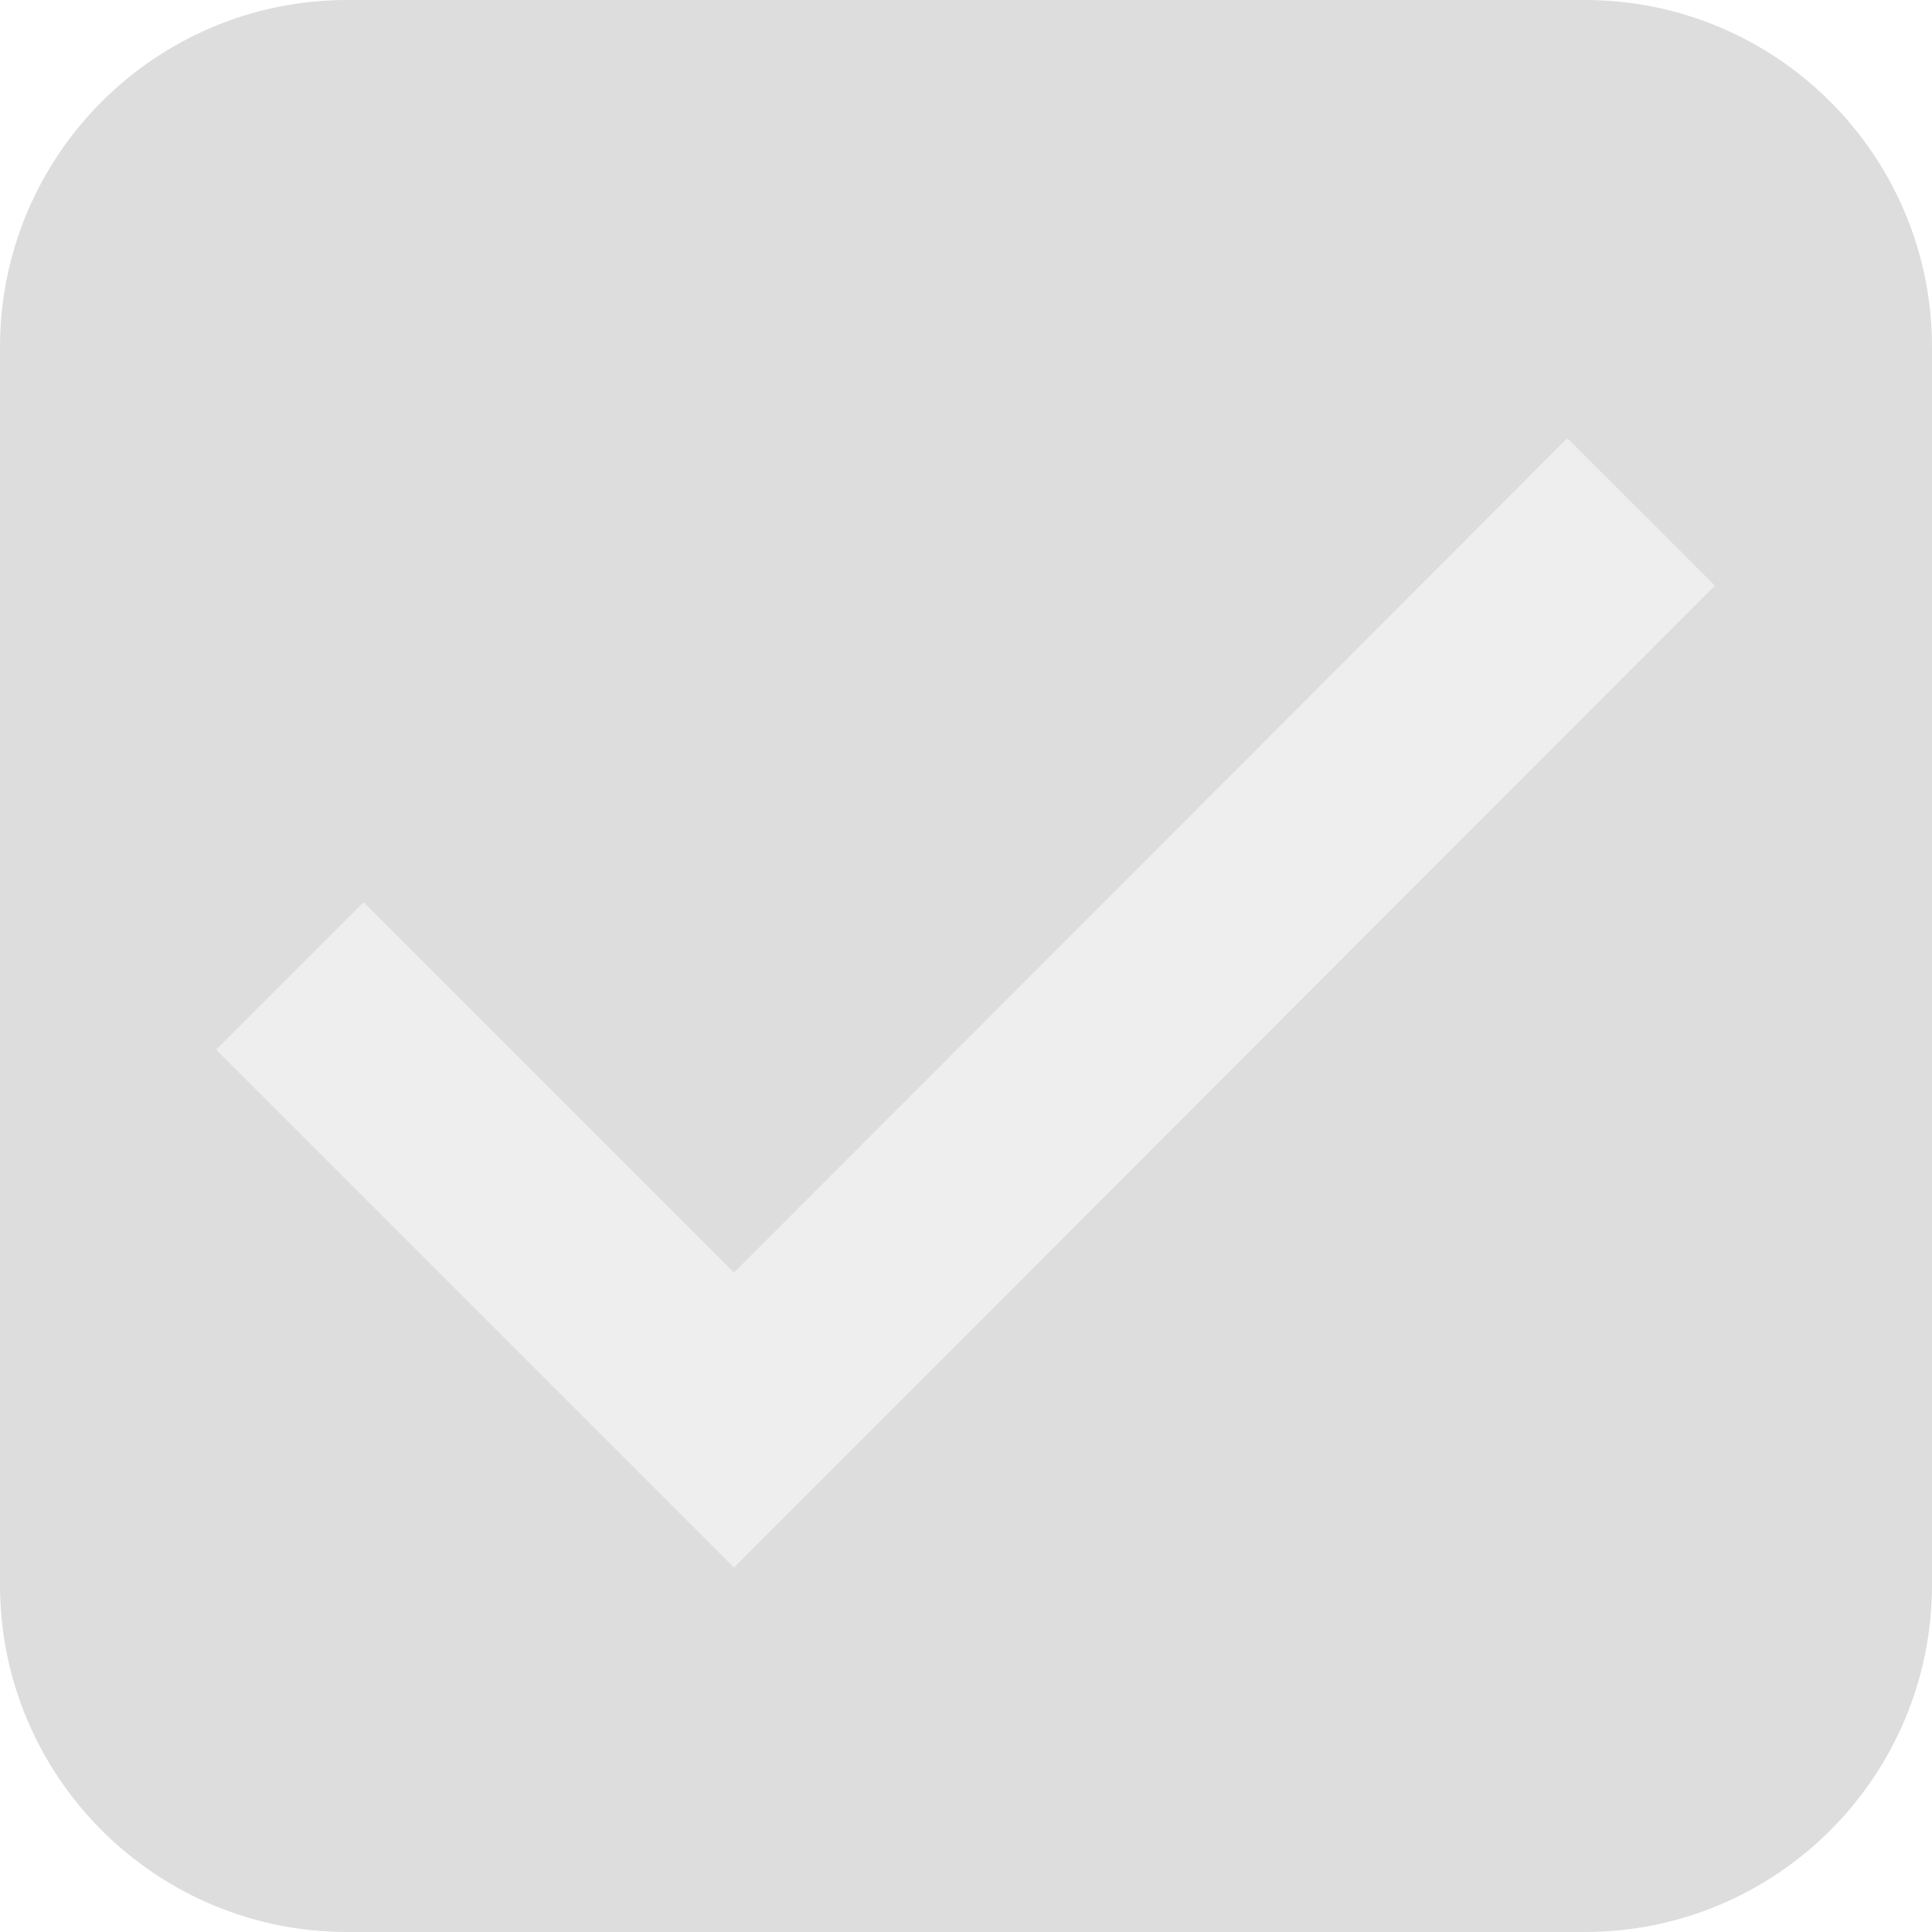
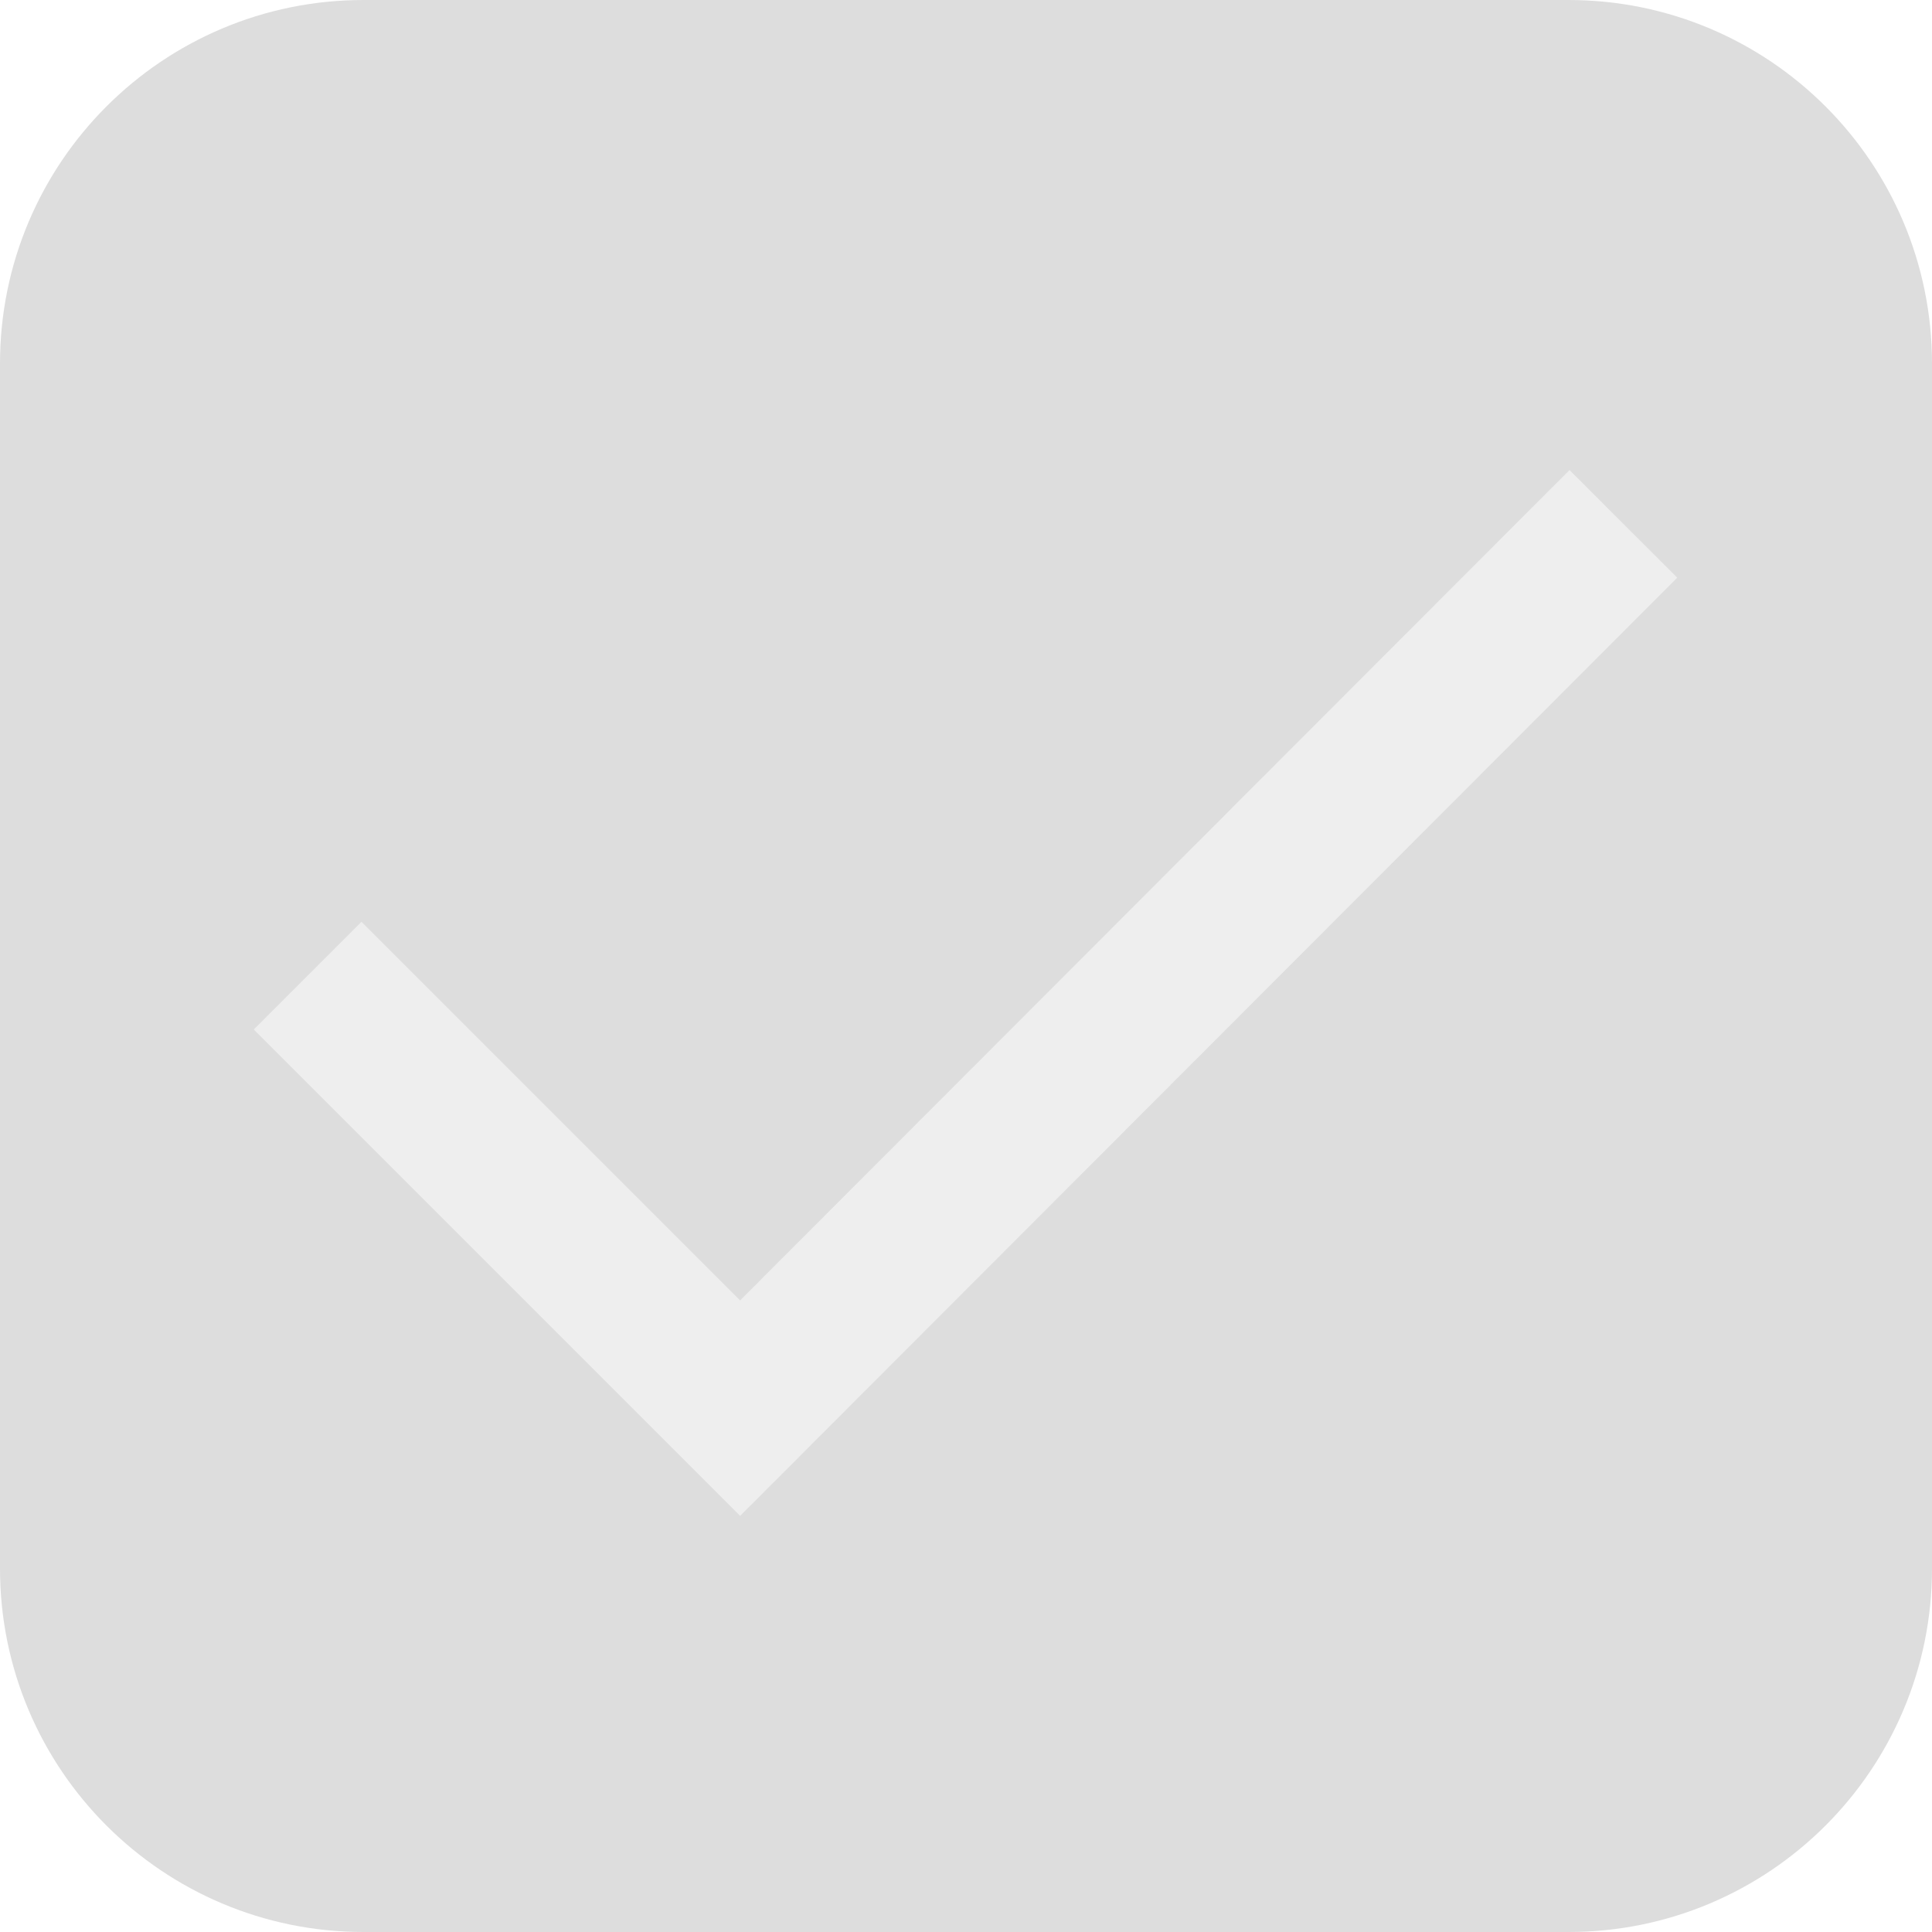
- <svg xmlns="http://www.w3.org/2000/svg" id="图层_1" data-name="图层 1" viewBox="0 0 18.53 18.53">
+ <svg xmlns="http://www.w3.org/2000/svg" id="图层_1" data-name="图层 1" viewBox="0 0 19.03 19.03">
  <defs>
-     <style>.cls-1{fill:#ddd;stroke:#ddd;}.cls-1,.cls-2{stroke-miterlimit:10;}.cls-2{fill:none;stroke:#eee;stroke-width:2px;}</style>
+     <style>.cls-1{fill:#ddd;stroke:#ddd;}.cls-1,.cls-2{stroke-miterlimit:10;stroke-width:1.5px;}.cls-2{fill:none;stroke:#eee;}</style>
  </defs>
-   <rect class="cls-1" x="0.5" y="0.5" width="17.53" height="17.53" rx="2.83" />
-   <polyline class="cls-2" points="2.78 9.36 7.04 13.62 15.74 4.91" />
+   <g id="V">
+     <rect class="cls-1" x="0.75" y="0.75" width="17.53" height="17.53" rx="2.83" />
+     <polyline class="cls-2" points="3.03 9.61 7.29 13.87 15.99 5.16" />
+   </g>
</svg>
